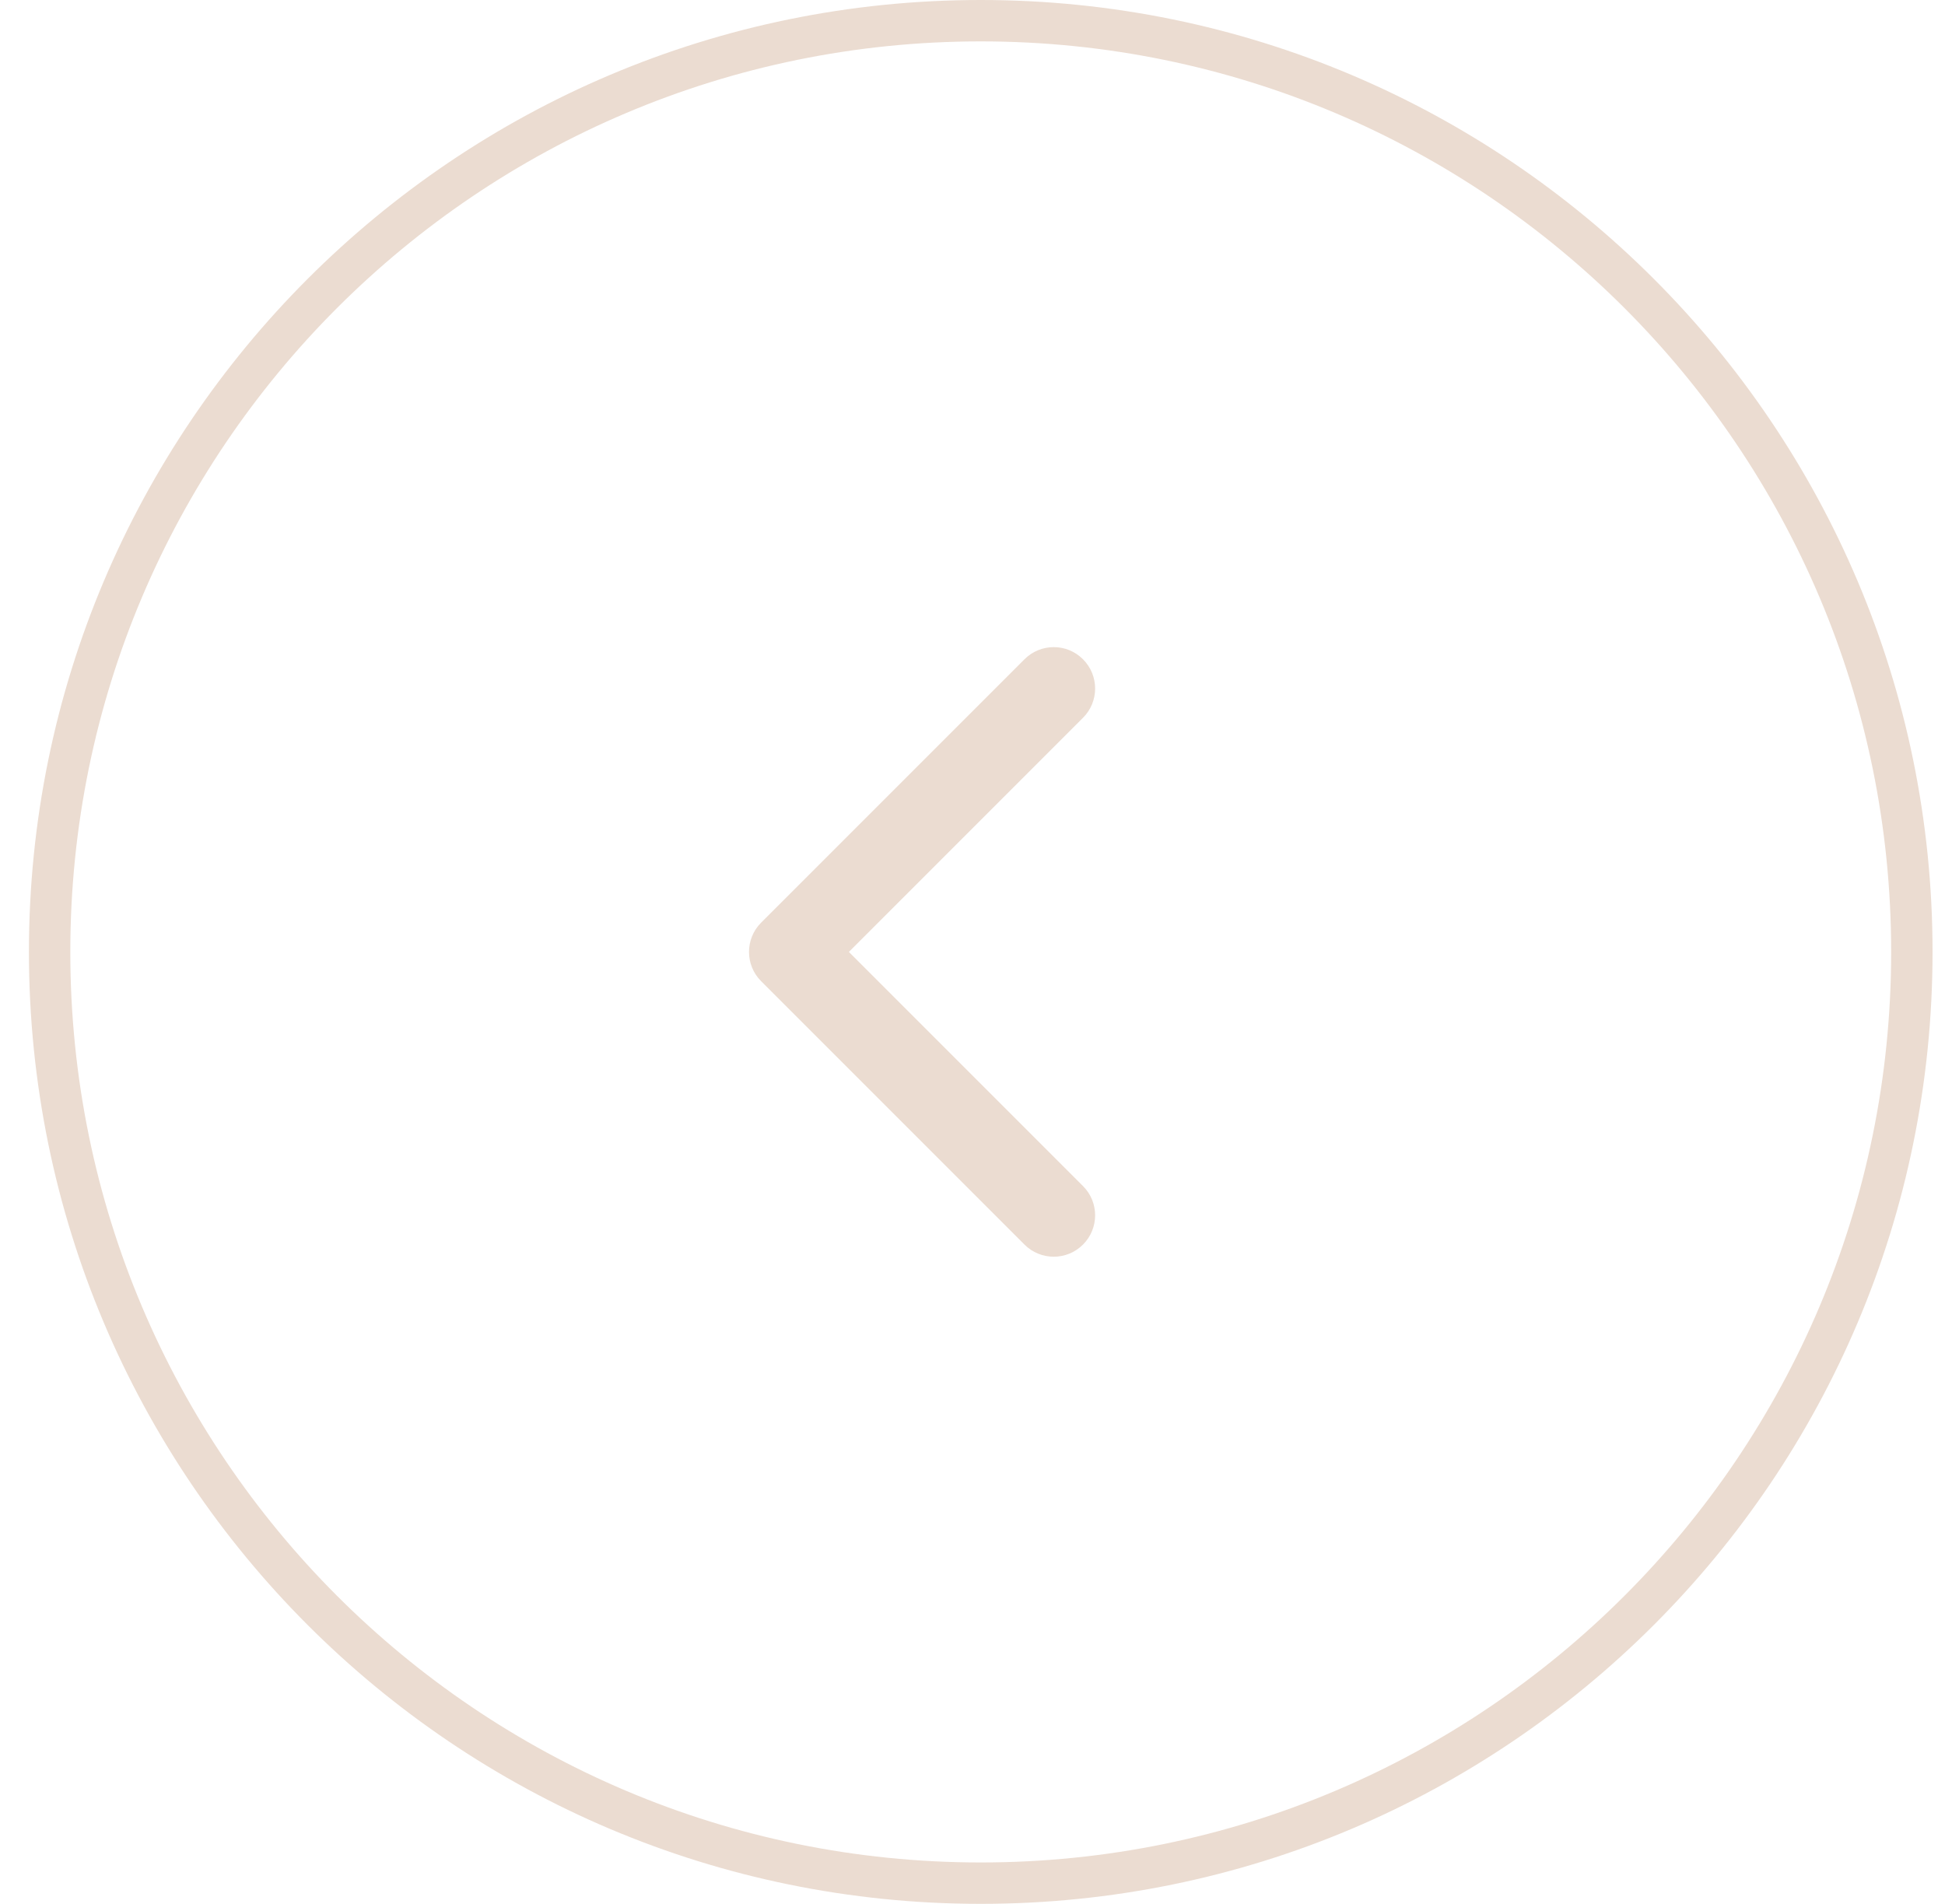
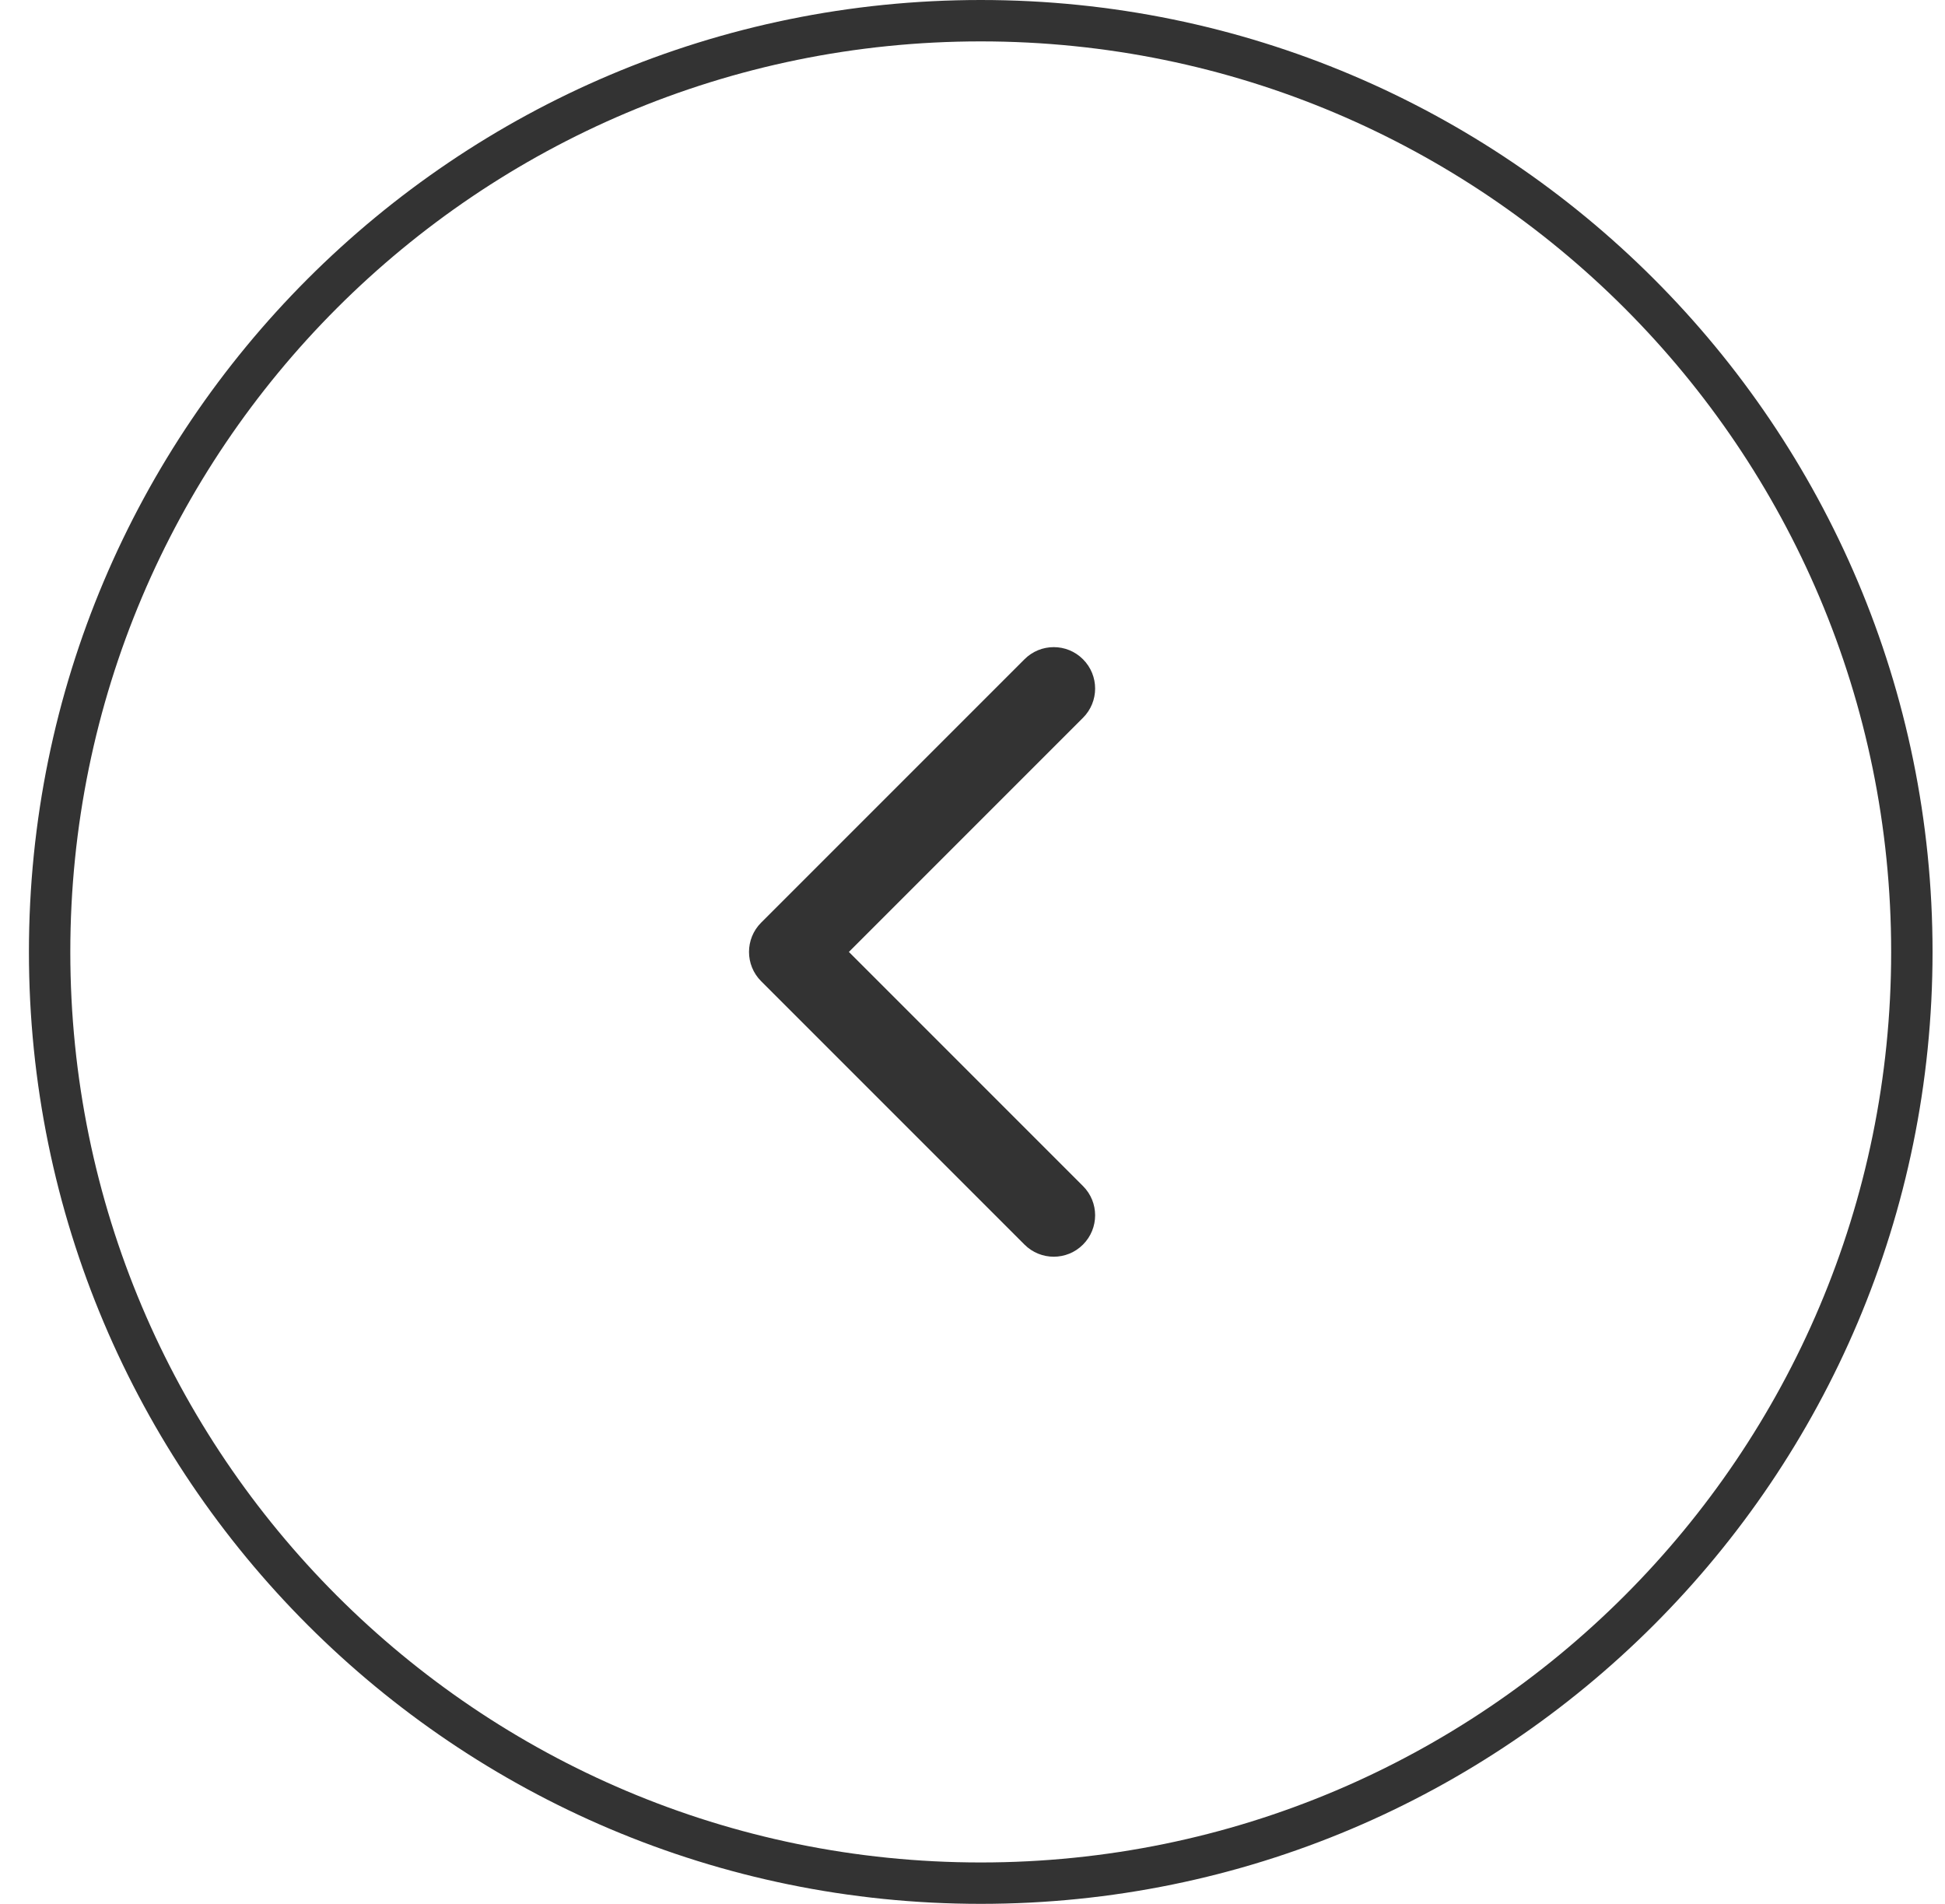
<svg xmlns="http://www.w3.org/2000/svg" width="47" height="46" viewBox="0 0 47 46" fill="none">
-   <circle cx="23.699" cy="23" r="22.5" stroke="#EBDCD1" />
-   <path d="M18.392 22.293C18.002 22.683 18.002 23.317 18.392 23.707L24.756 30.071C25.147 30.462 25.78 30.462 26.17 30.071C26.561 29.68 26.561 29.047 26.17 28.657L20.513 23L26.17 17.343C26.561 16.953 26.561 16.32 26.17 15.929C25.78 15.538 25.147 15.538 24.756 15.929L18.392 22.293ZM20.465 22H19.099V24H20.465V22Z" fill="#EBDCD1" />
+   <circle cx="23.699" cy="23" r="22.5" stroke="#333333" />
+   <path d="M18.392 22.293C18.002 22.683 18.002 23.317 18.392 23.707L24.756 30.071C25.147 30.462 25.78 30.462 26.17 30.071C26.561 29.68 26.561 29.047 26.17 28.657L20.513 23L26.17 17.343C26.561 16.953 26.561 16.32 26.17 15.929C25.78 15.538 25.147 15.538 24.756 15.929L18.392 22.293ZM20.465 22H19.099V24H20.465V22Z" fill="#333333" />
</svg>
